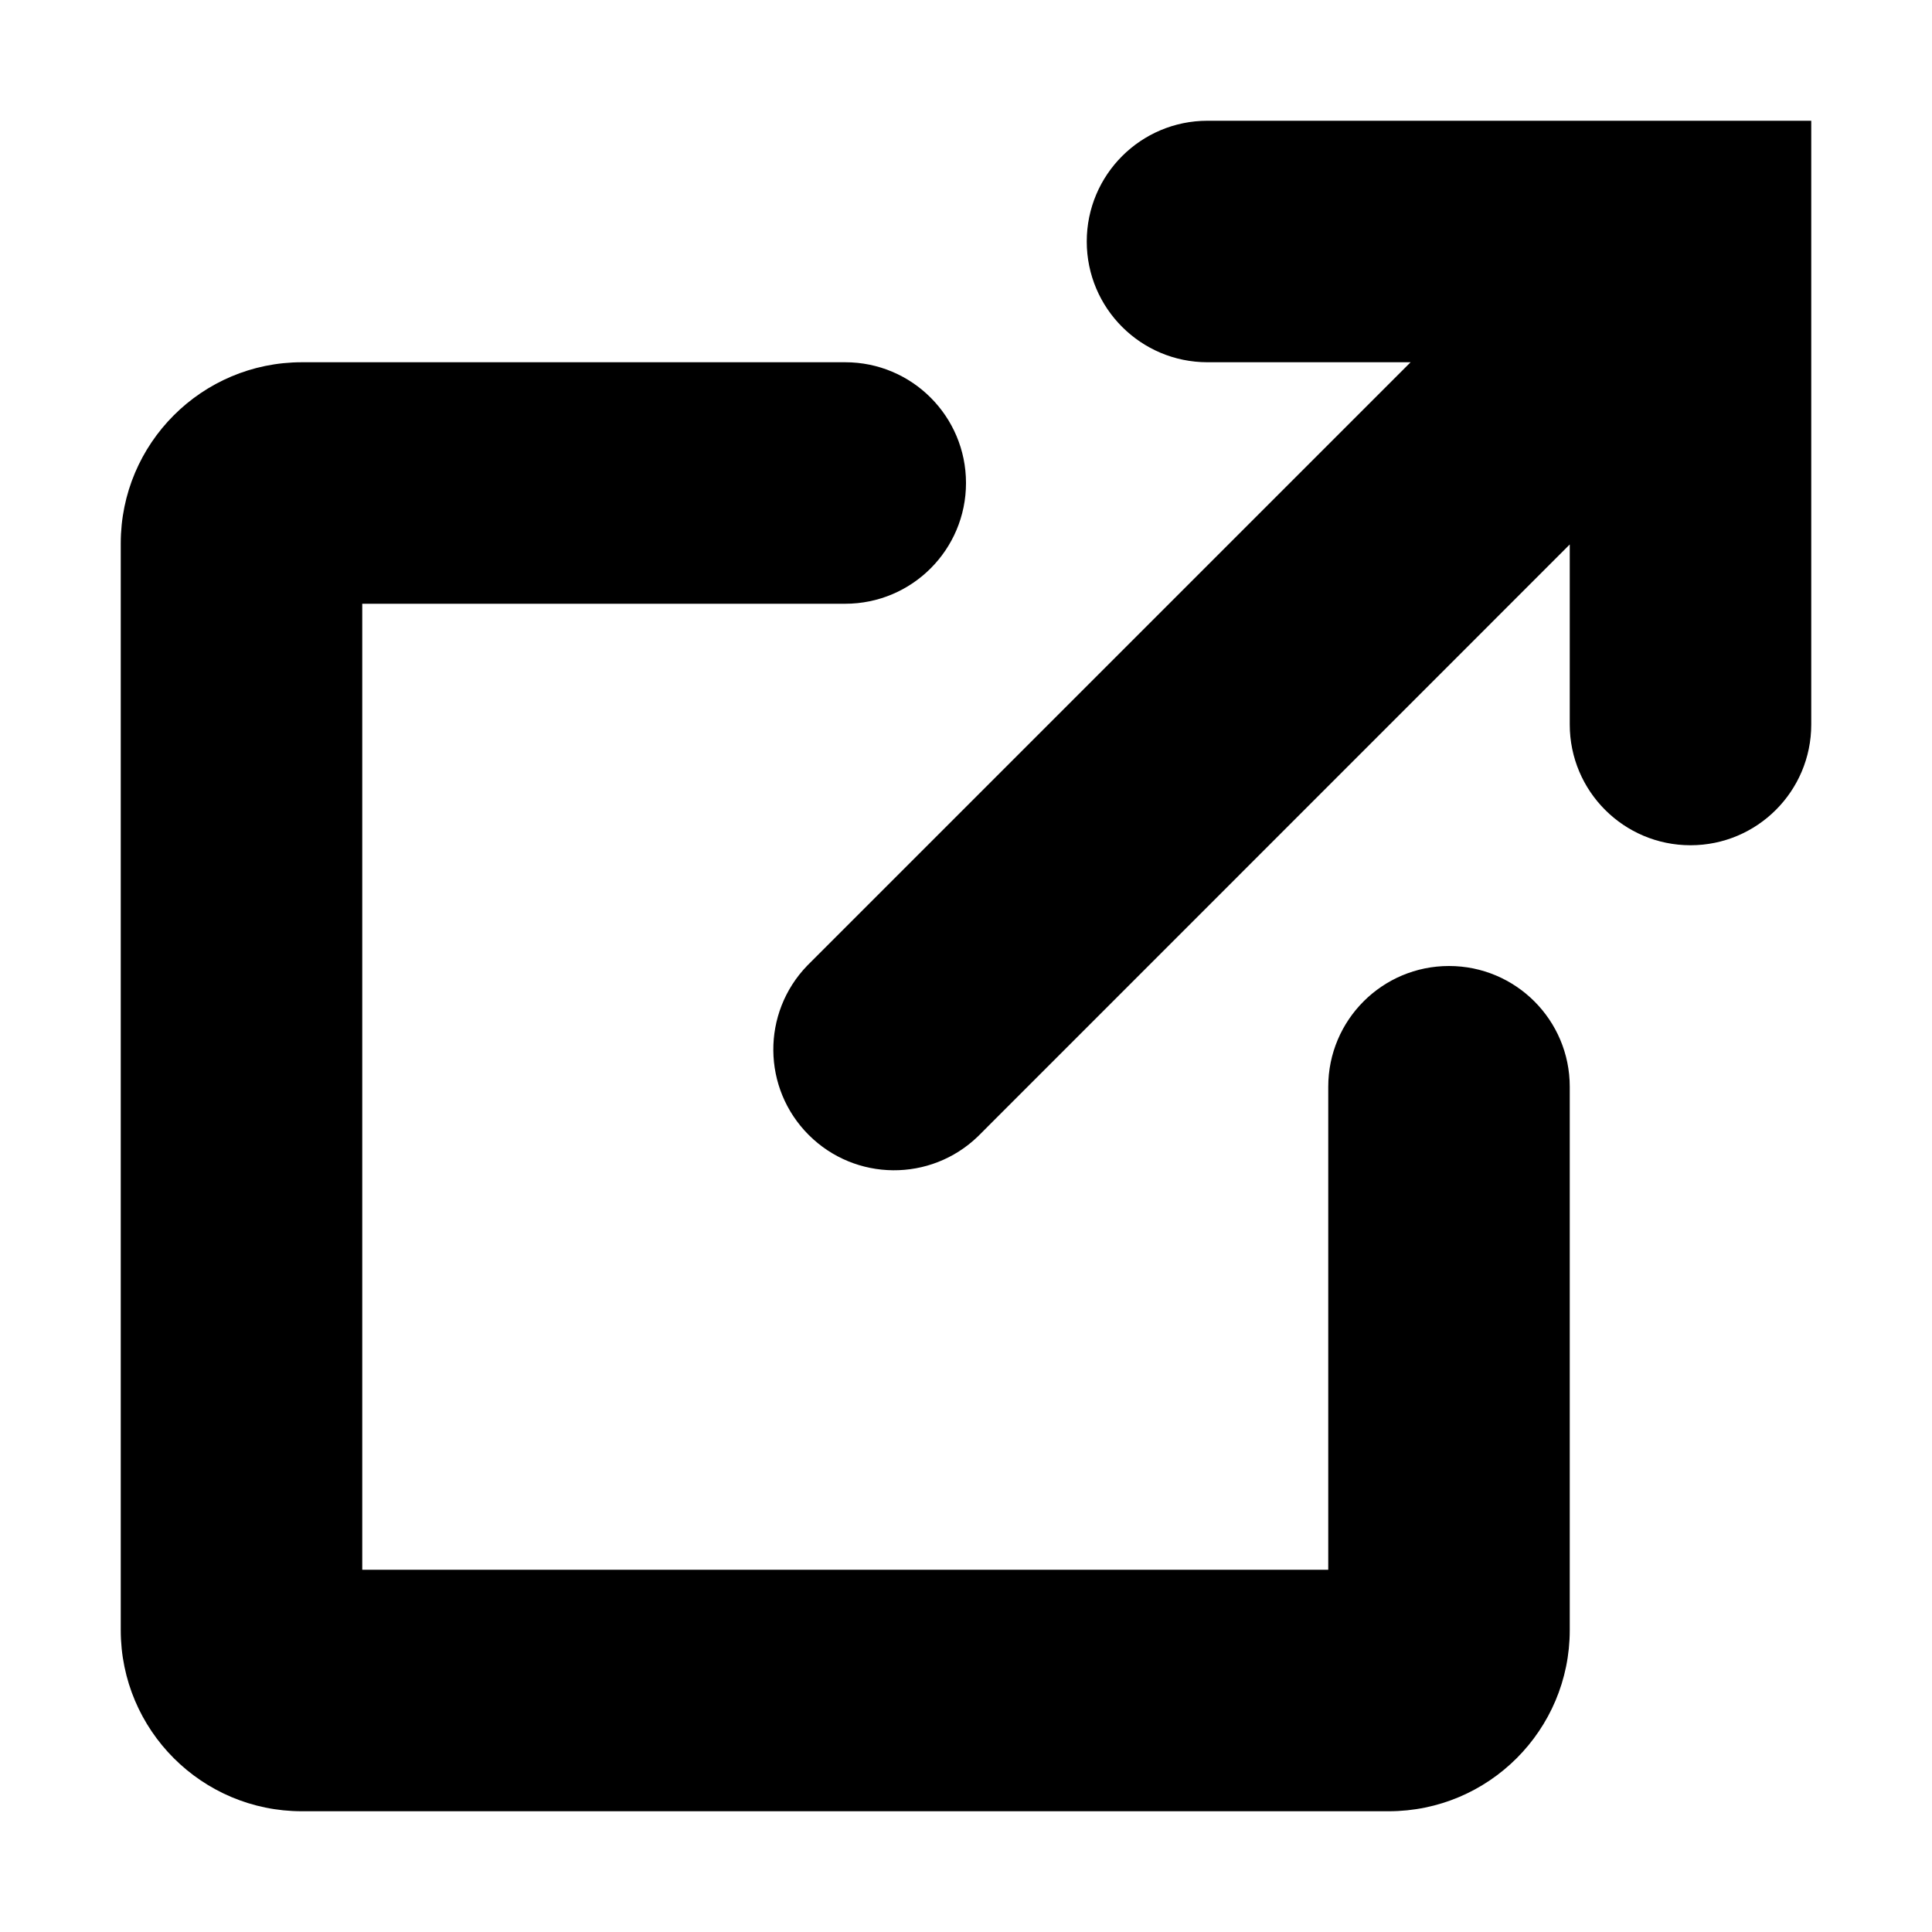
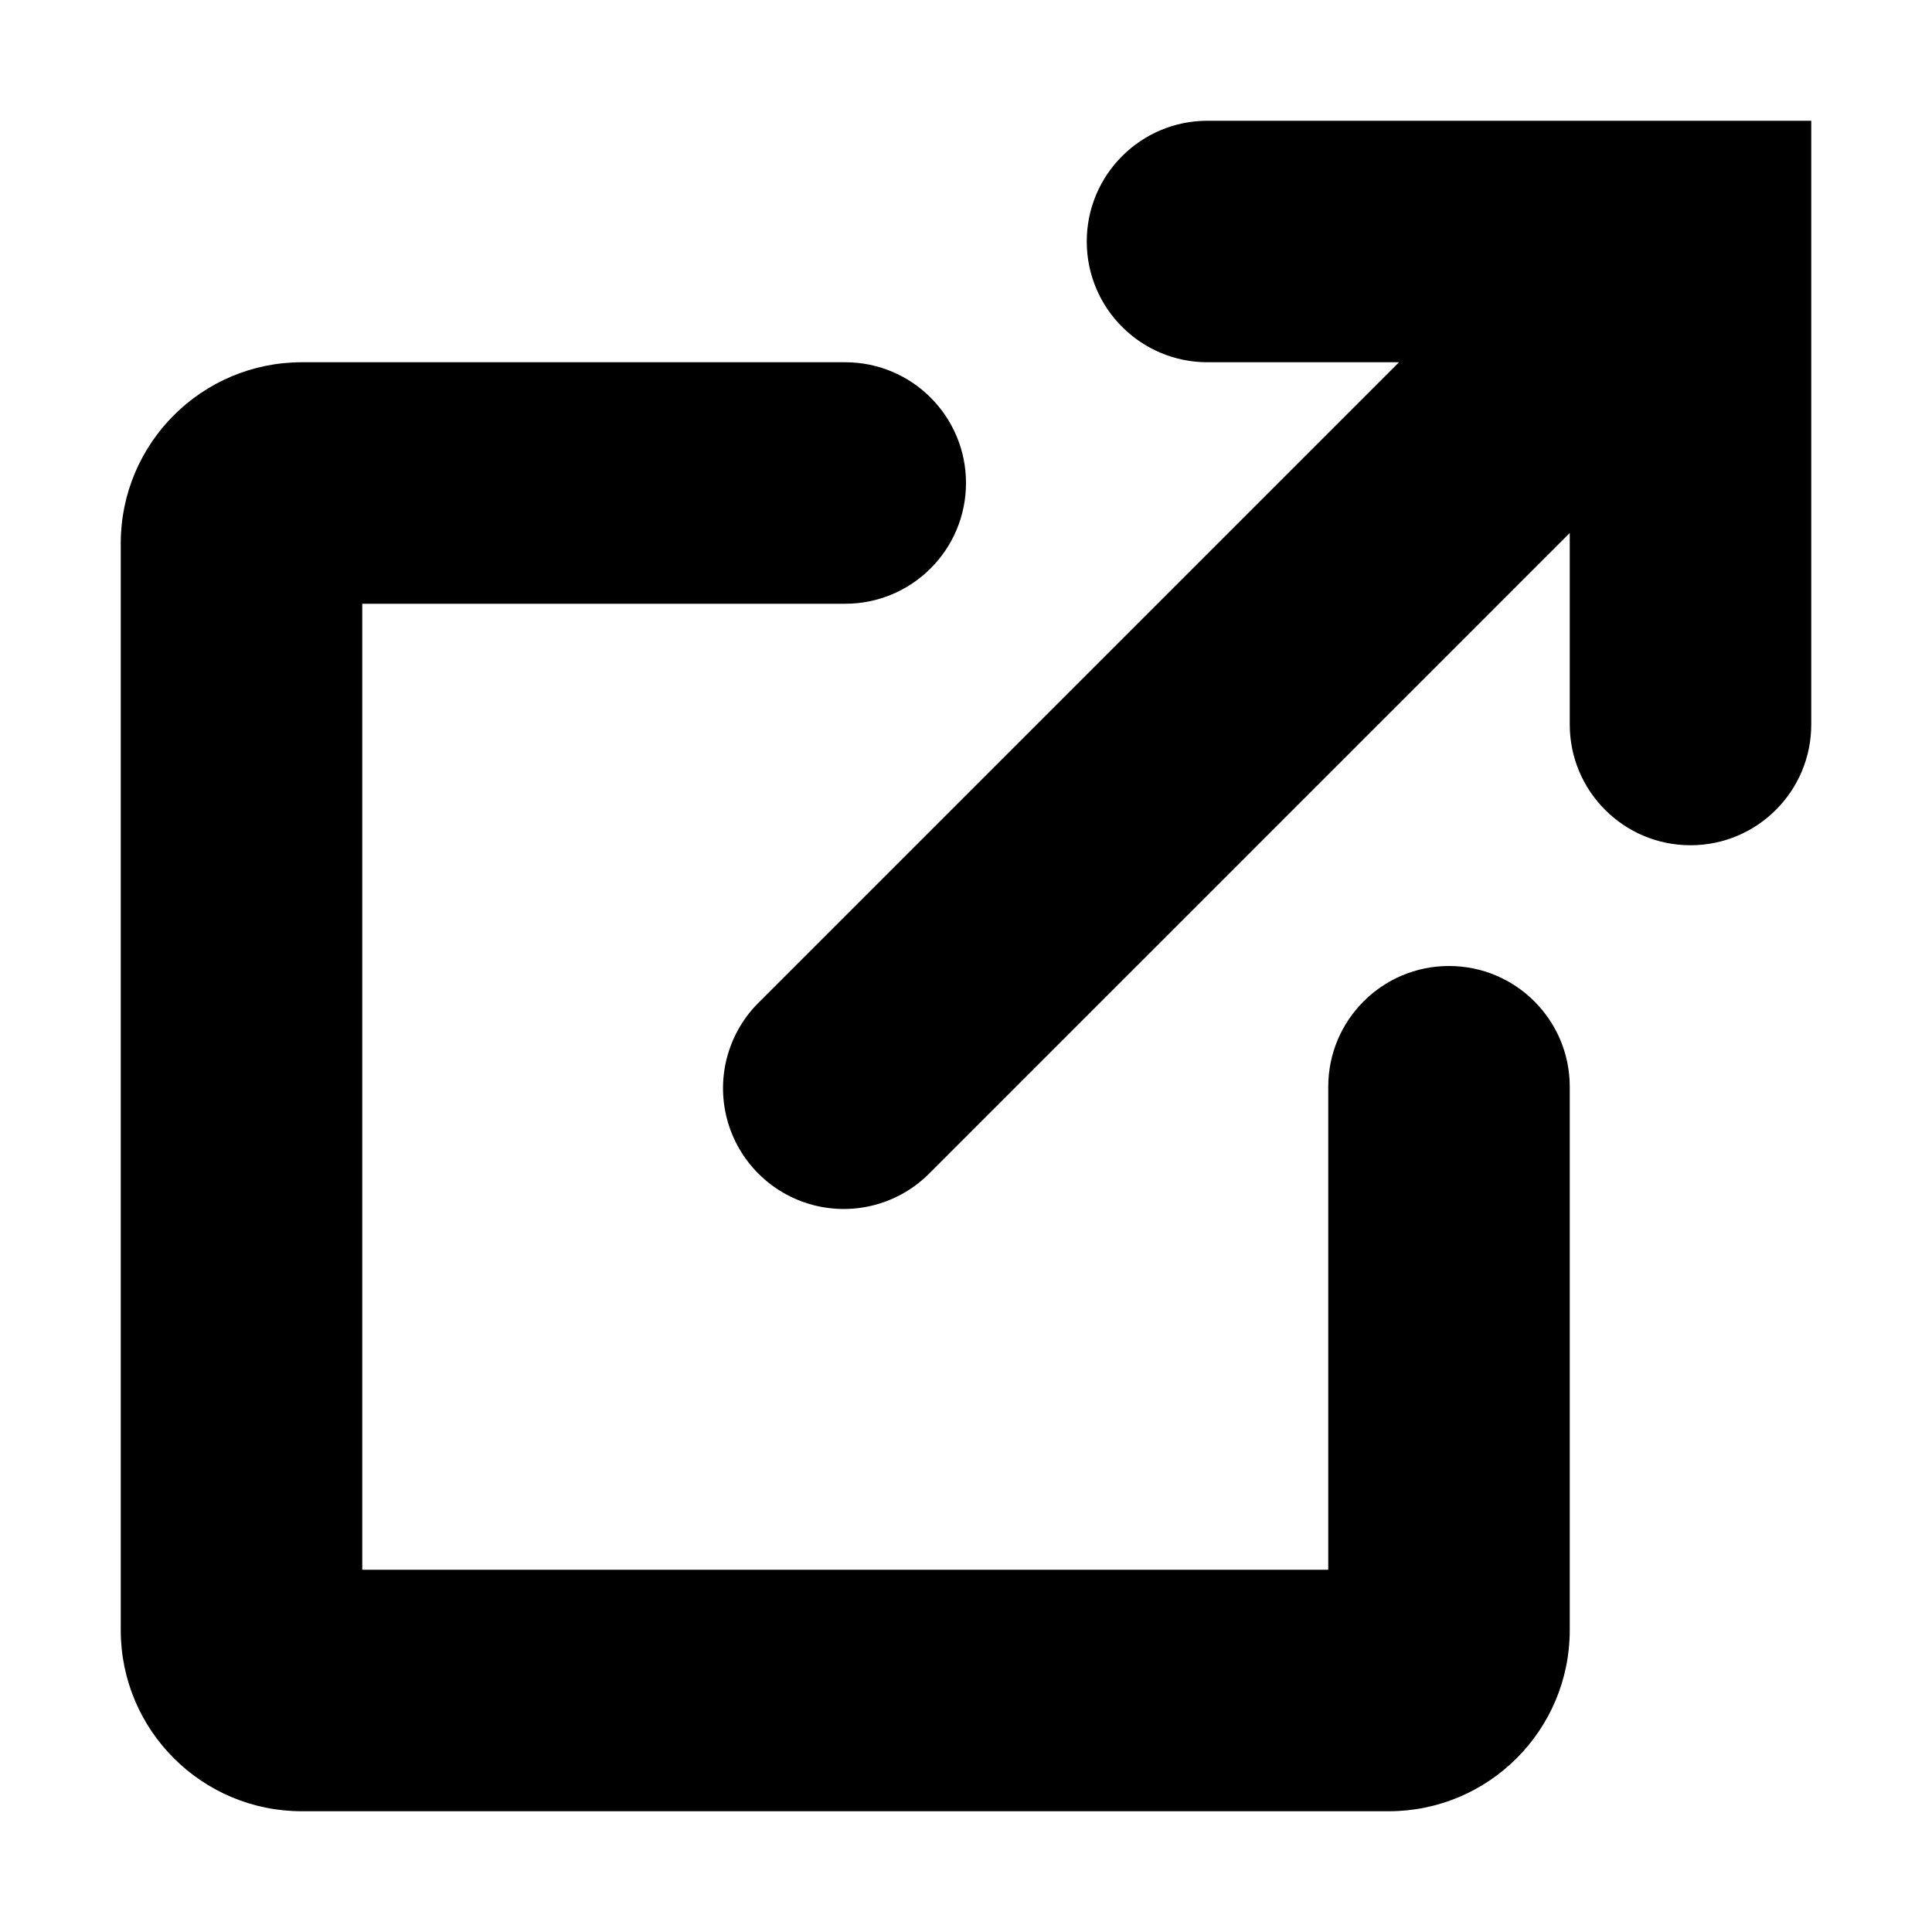
<svg xmlns="http://www.w3.org/2000/svg" viewBox="0 0 16 16">
-   <path d="M10 1h5v5a1 1 0 1 1-2 0V4.509L8.099 9.411a1 1 0 0 1-1.414-1.414L11.682 3H10a1 1 0 1 1 0-2zm2 7a1 1 0 0 1 1 1v4.5a1.5 1.5 0 0 1-1.5 1.5h-9A1.5 1.5 0 0 1 1 13.5v-9A1.5 1.5 0 0 1 2.5 3H7a1 1 0 1 1 0 2H3v8h8V9a1 1 0 0 1 1-1z" />
+   <path d="M11 9a1 1 0 1 1 2 0v4.5a1.5 1.5 0 0 1-1.5 1.5h-9A1.5 1.5 0 0 1 1 13.5v-9A1.5 1.5 0 0 1 2.5 3H7a1 1 0 1 1 0 2H3v8h8V9zm2-4.586L7.707 9.707a1 1 0 1 1-1.414-1.414L11.586 3H10a1 1 0 1 1 0-2h5v5a1 1 0 1 1-2 0V4.414z" />
</svg>
